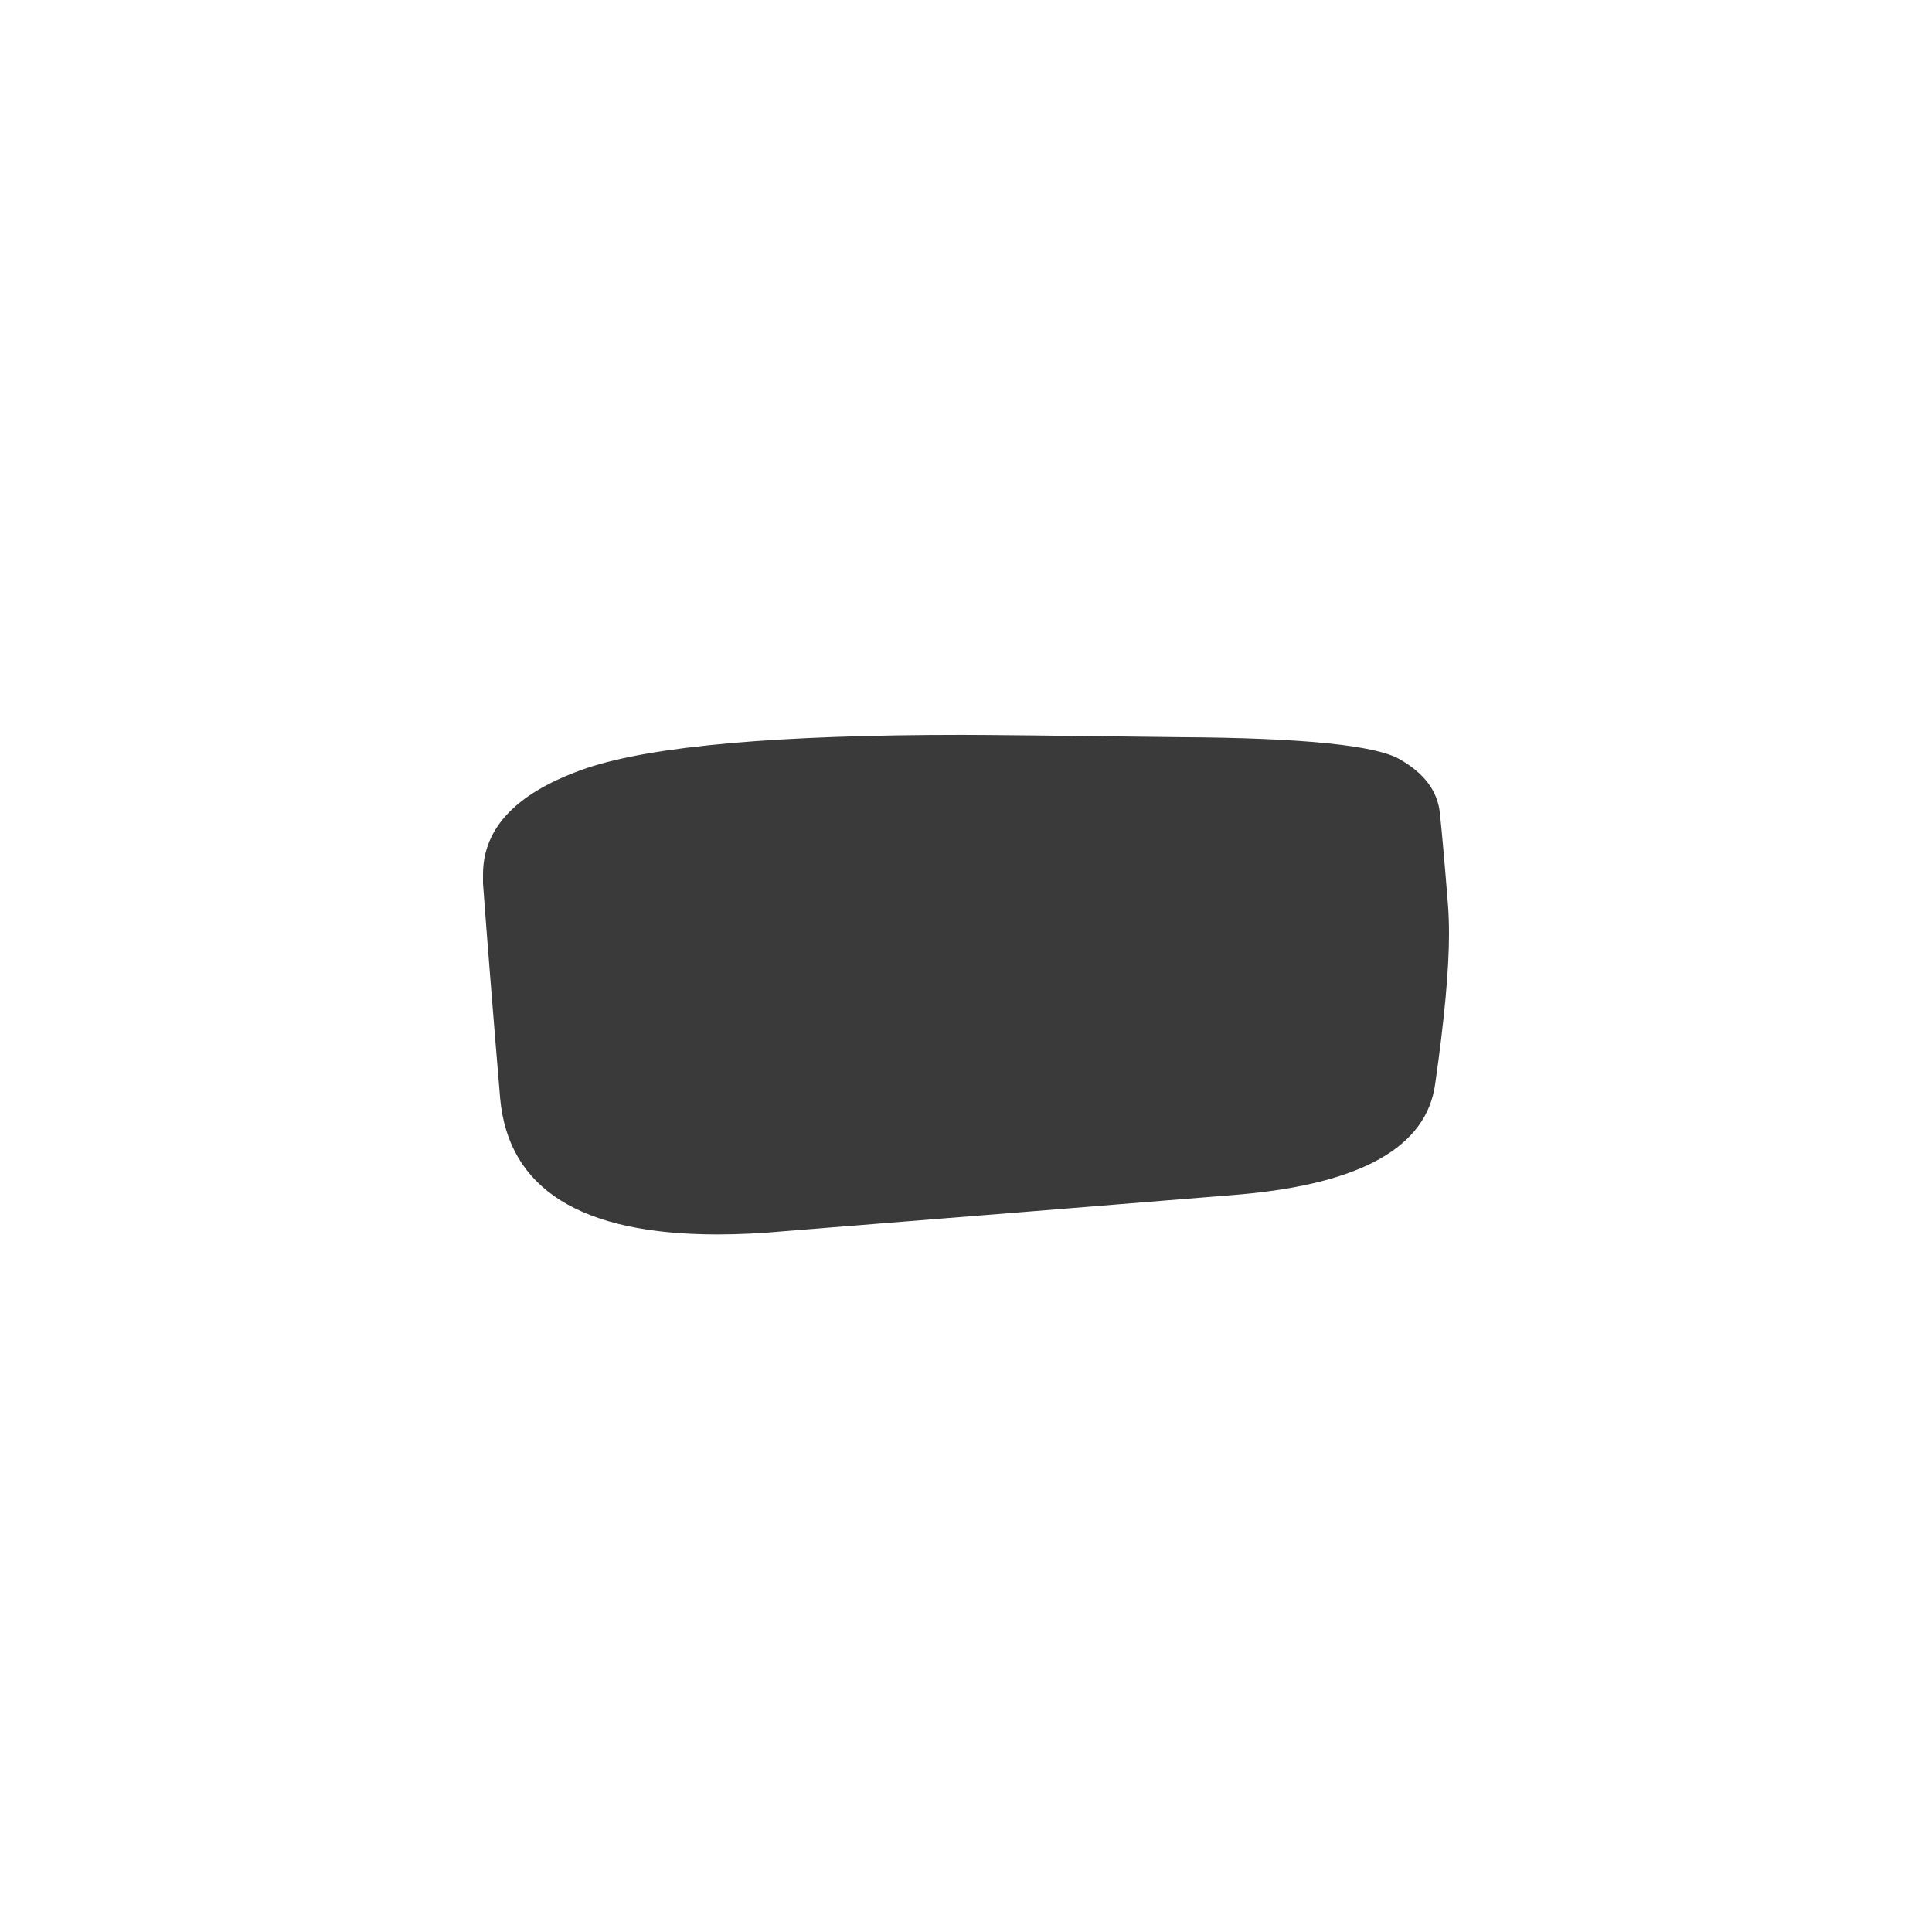
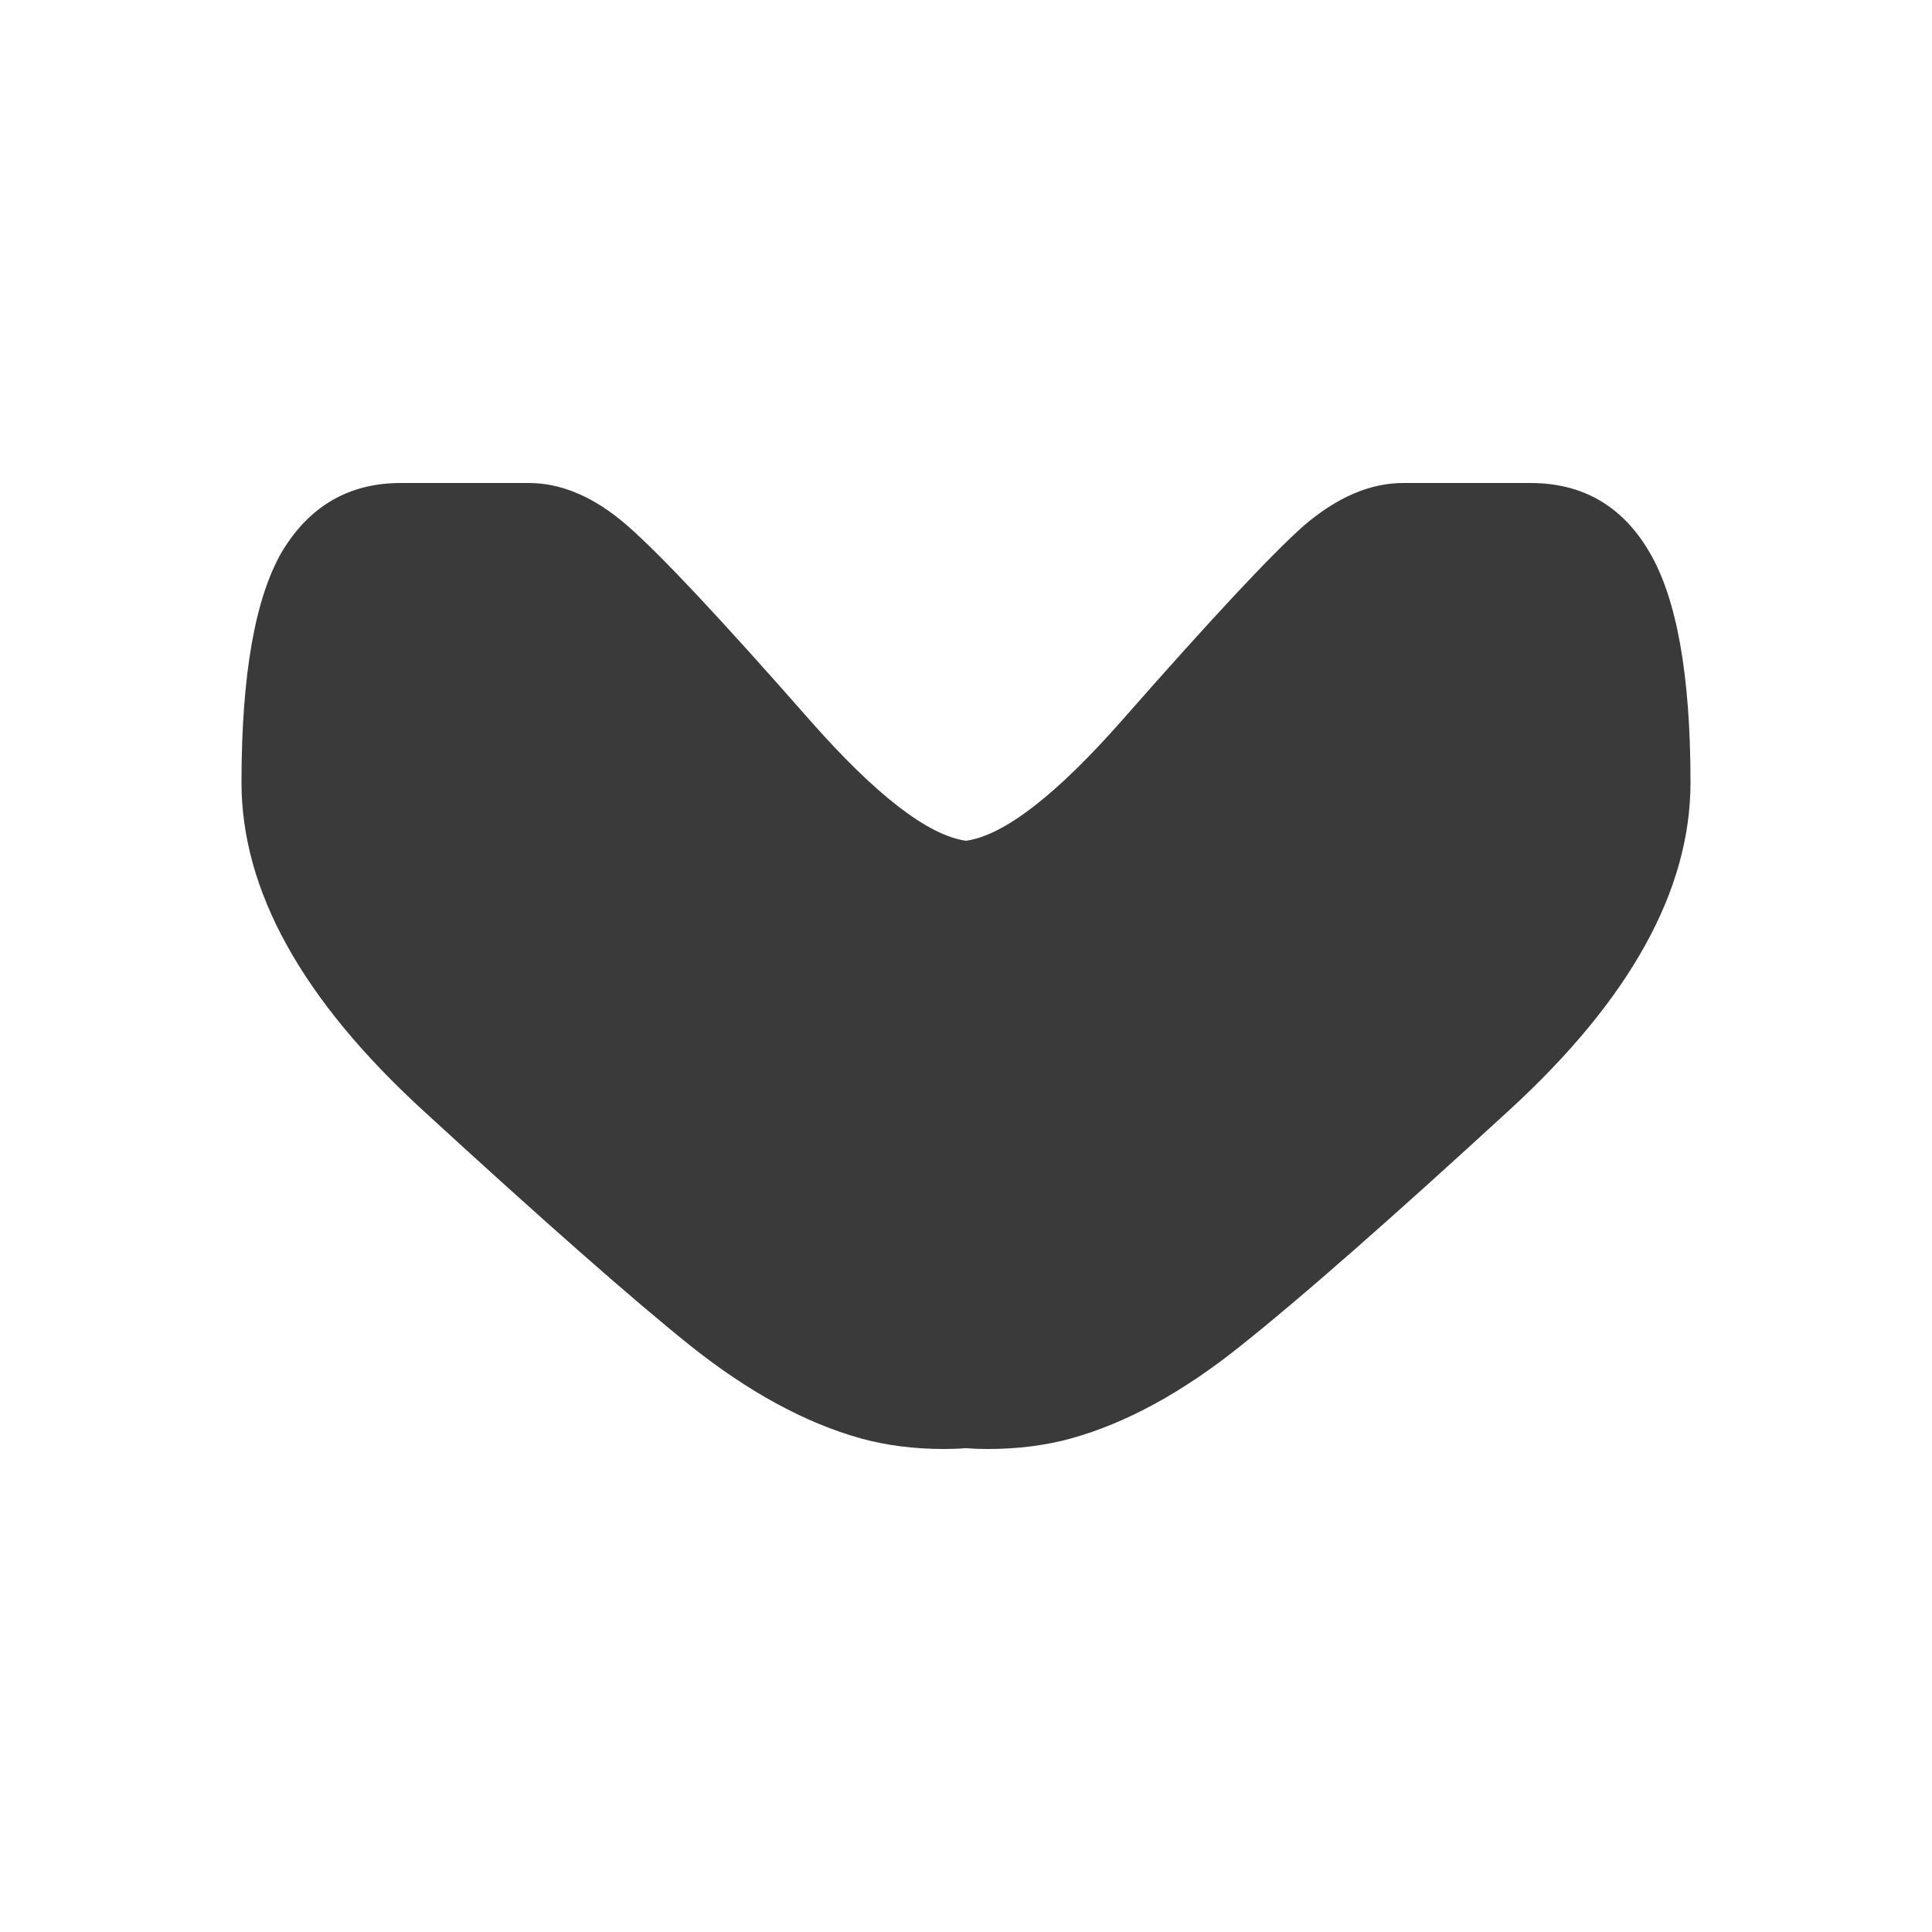
<svg xmlns="http://www.w3.org/2000/svg" width="16" height="16" viewBox="0 0 16 16" fill="none">
-   <path d="M9.775 6.105C10.804 6.111 11.413 6.174 11.602 6.294C11.798 6.408 11.905 6.553 11.924 6.73C11.943 6.906 11.965 7.159 11.991 7.487C11.997 7.563 12 7.645 12 7.733C12 8.03 11.962 8.443 11.886 8.974C11.817 9.497 11.277 9.803 10.268 9.892C9.264 9.974 8.011 10.075 6.509 10.195C6.307 10.214 6.118 10.223 5.941 10.223C4.811 10.223 4.211 9.848 4.142 9.097C4.079 8.345 4.032 7.752 4 7.317V7.241C4 6.85 4.287 6.556 4.862 6.36C5.411 6.177 6.446 6.086 7.967 6.086C8.15 6.086 8.753 6.092 9.775 6.105Z" fill="#3A3A3A" />
+   <path d="M8 6.963C8.316 6.918 8.749 6.583 9.298 5.959C10.028 5.128 10.528 4.592 10.798 4.353C11.072 4.118 11.347 4 11.621 4C11.895 4 12.246 4 12.674 4C13.107 4 13.435 4.19 13.658 4.569C13.886 4.954 14 5.591 14 6.481C14 7.372 13.5 8.276 12.5 9.193C11.5 10.111 10.758 10.762 10.274 11.146C9.795 11.53 9.328 11.785 8.872 11.912C8.658 11.971 8.428 12 8.181 12C8.121 12 8.06 11.998 8 11.993C7.94 11.998 7.879 12 7.819 12C7.572 12 7.342 11.971 7.128 11.912C6.672 11.785 6.202 11.53 5.719 11.146C5.24 10.762 4.5 10.111 3.5 9.193C2.5 8.276 2 7.372 2 6.481C2 5.591 2.112 4.954 2.335 4.569C2.563 4.19 2.891 4 3.319 4C3.751 4 4.105 4 4.379 4C4.653 4 4.926 4.118 5.195 4.353C5.47 4.592 5.972 5.128 6.702 5.959C7.251 6.583 7.684 6.918 8 6.963Z" fill="#3A3A3A" />
</svg>
